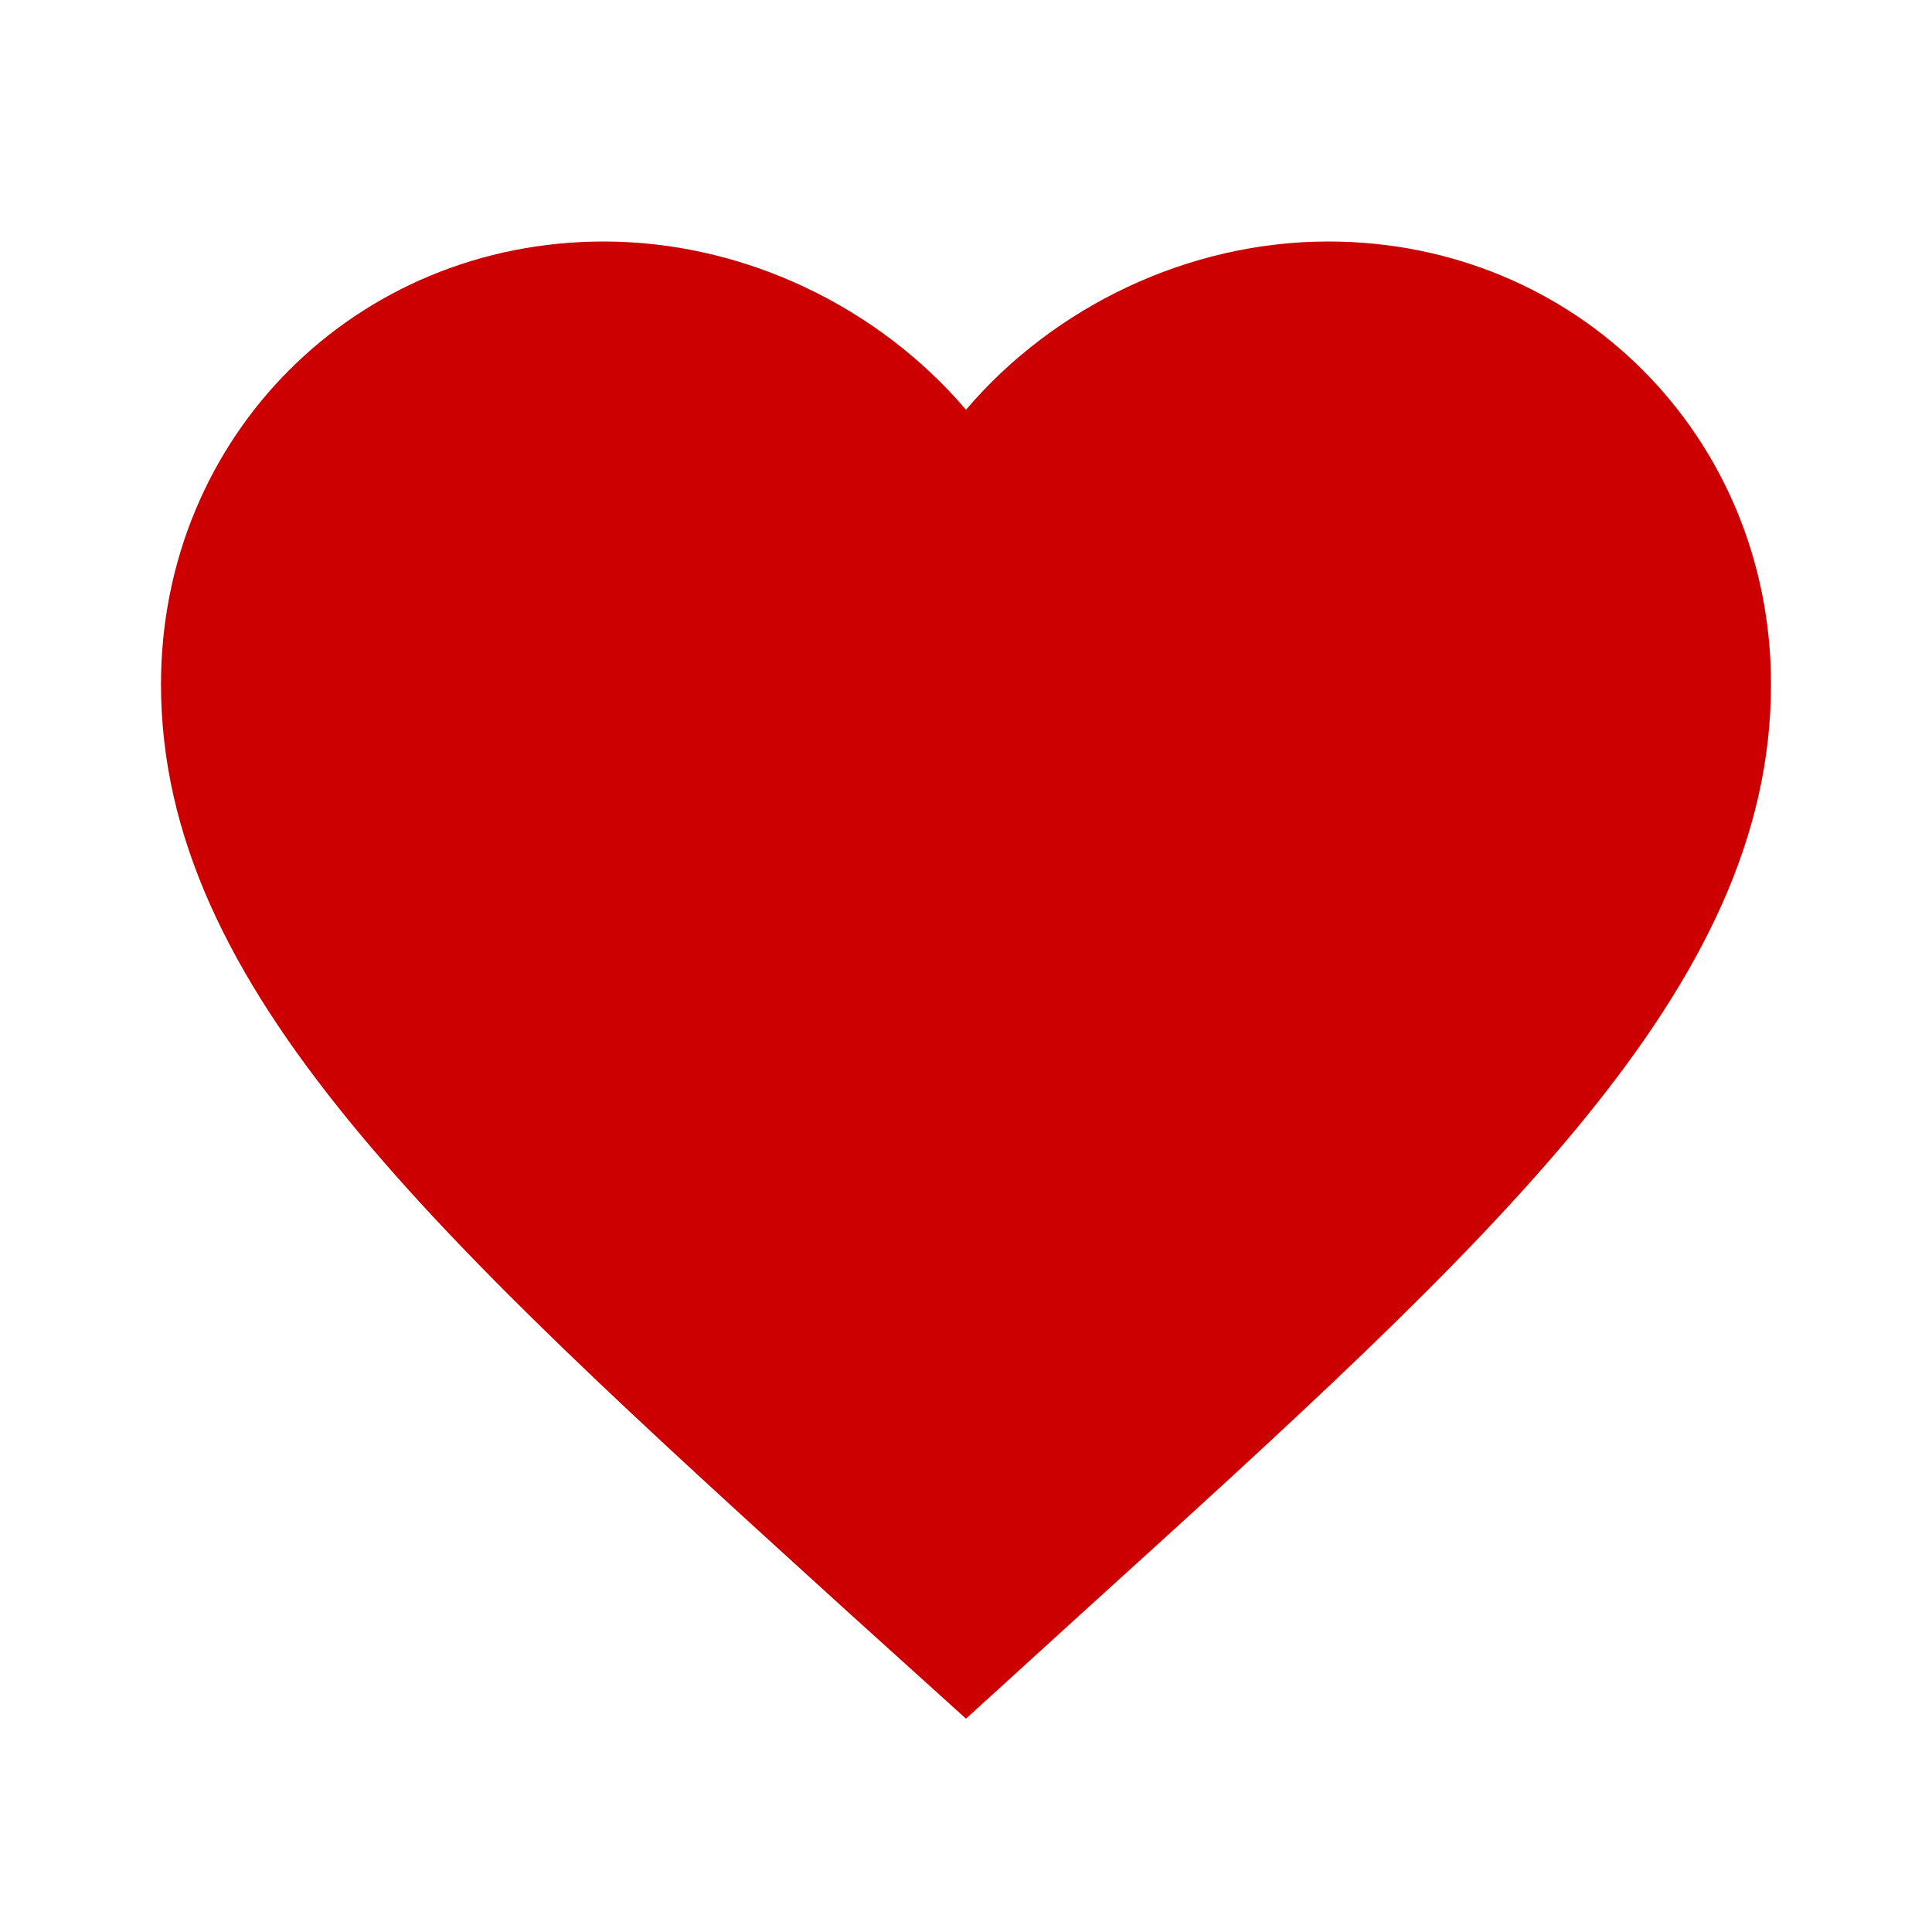
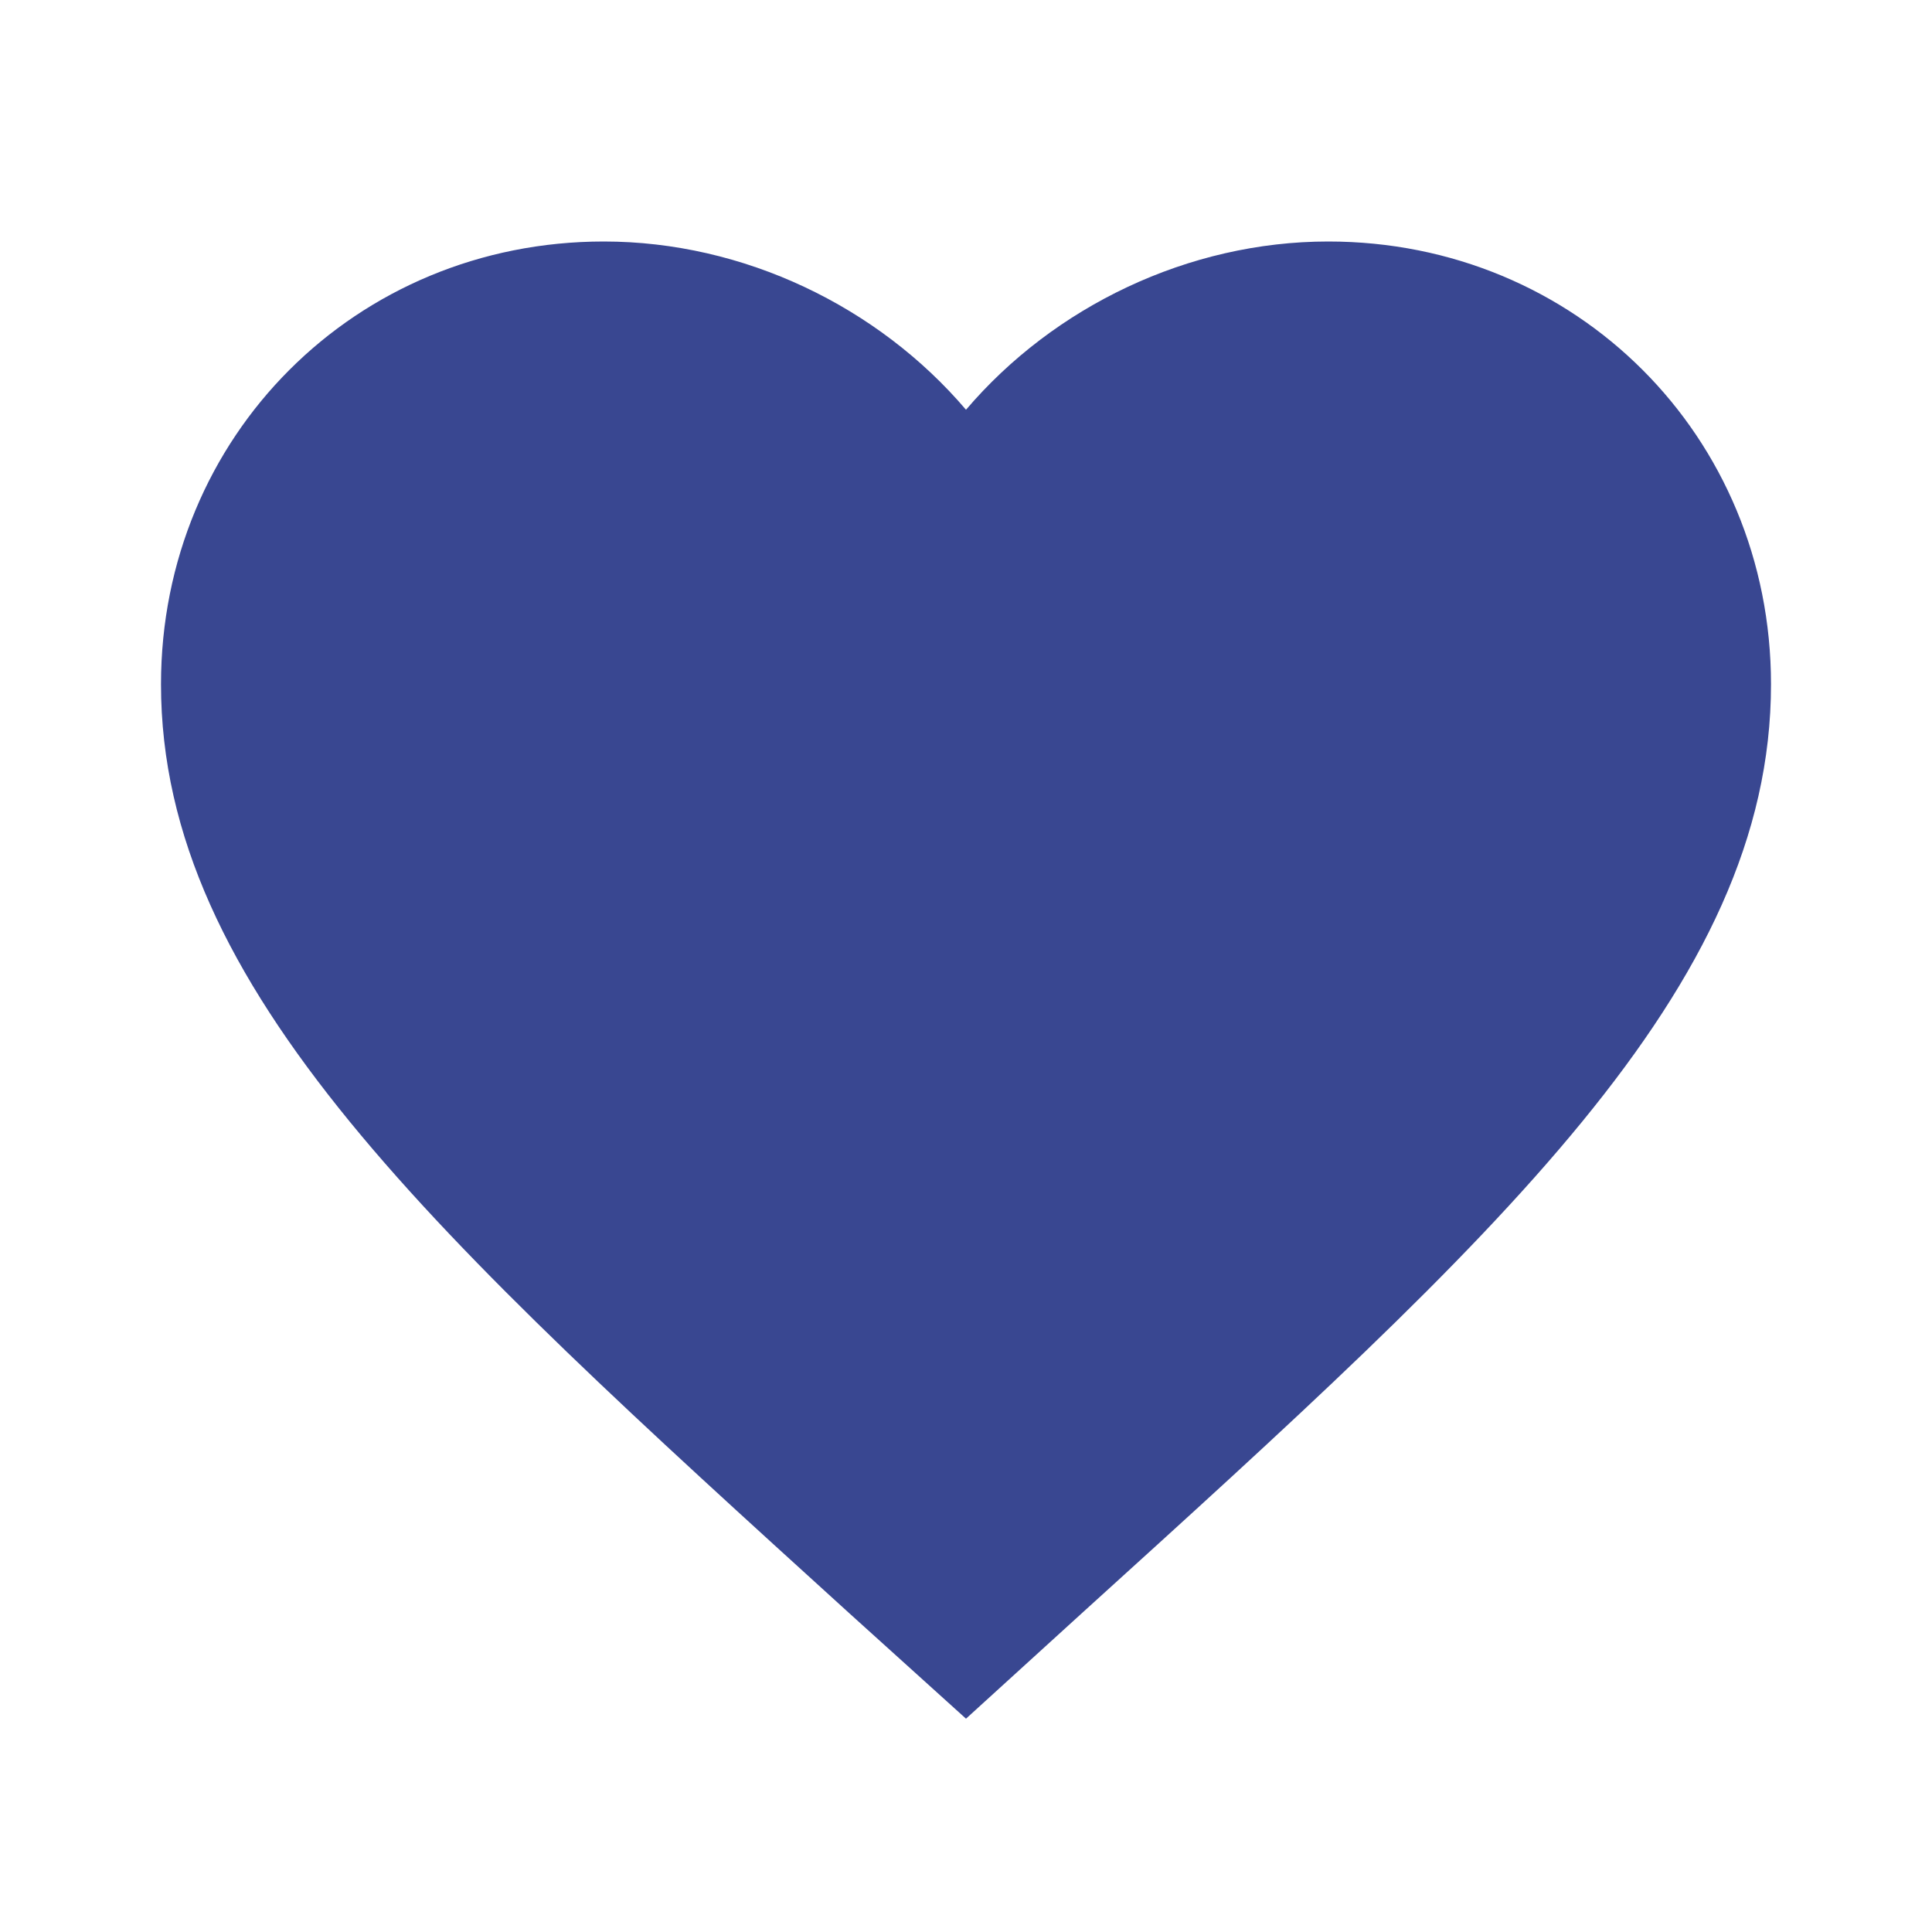
<svg xmlns="http://www.w3.org/2000/svg" viewBox="0 0 24 24">
-   <path d="M16.5 3c-1.74 0-3.41.81-4.5 2.09C10.91 3.81 9.24 3 7.5 3 4.42 3 2 5.42 2 8.5c0 3.78 3.4 6.86 8.55 11.54L12 21.35l1.45-1.32C18.6 15.36 22 12.28 22 8.5 22 5.42 19.58 3 16.5 3" fill="#c00" fill-rule="evenodd" />
+   <path d="M16.5 3c-1.74 0-3.41.81-4.5 2.09C10.91 3.81 9.24 3 7.5 3 4.42 3 2 5.42 2 8.5c0 3.78 3.4 6.86 8.55 11.54L12 21.35l1.45-1.32C18.6 15.36 22 12.28 22 8.5 22 5.42 19.58 3 16.5 3" fill="#394791" fill-rule="evenodd" />
</svg>
